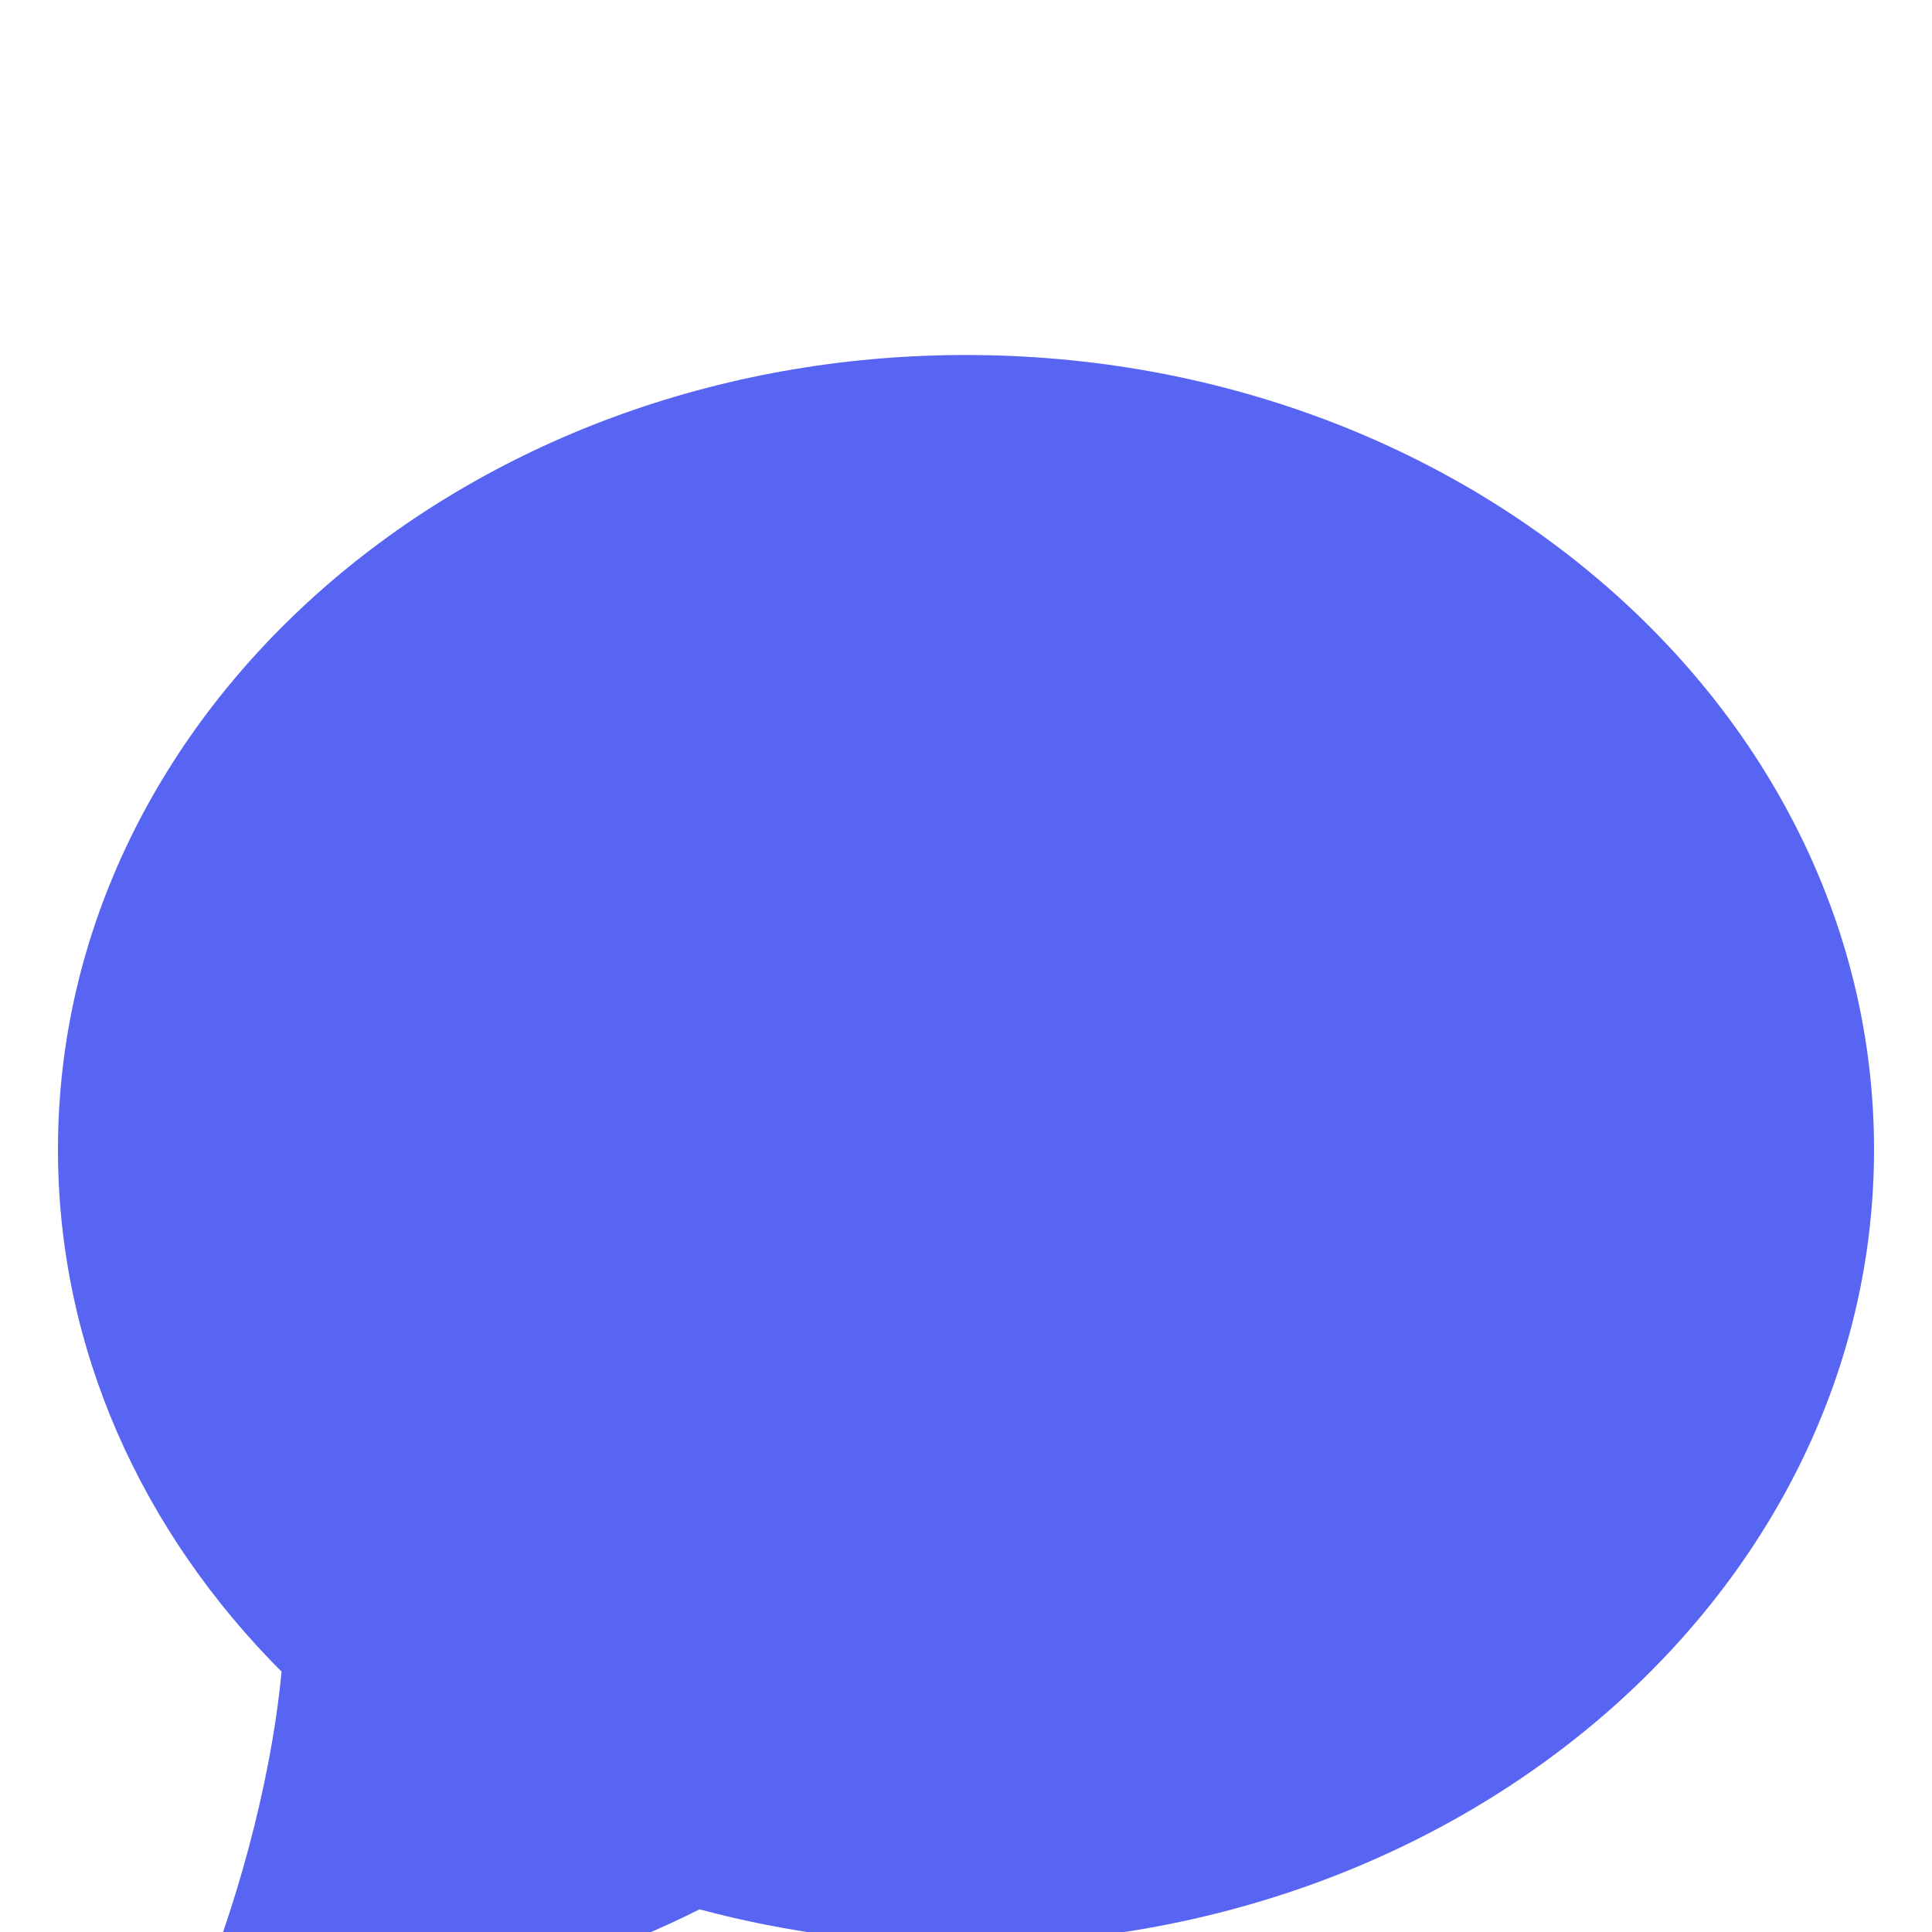
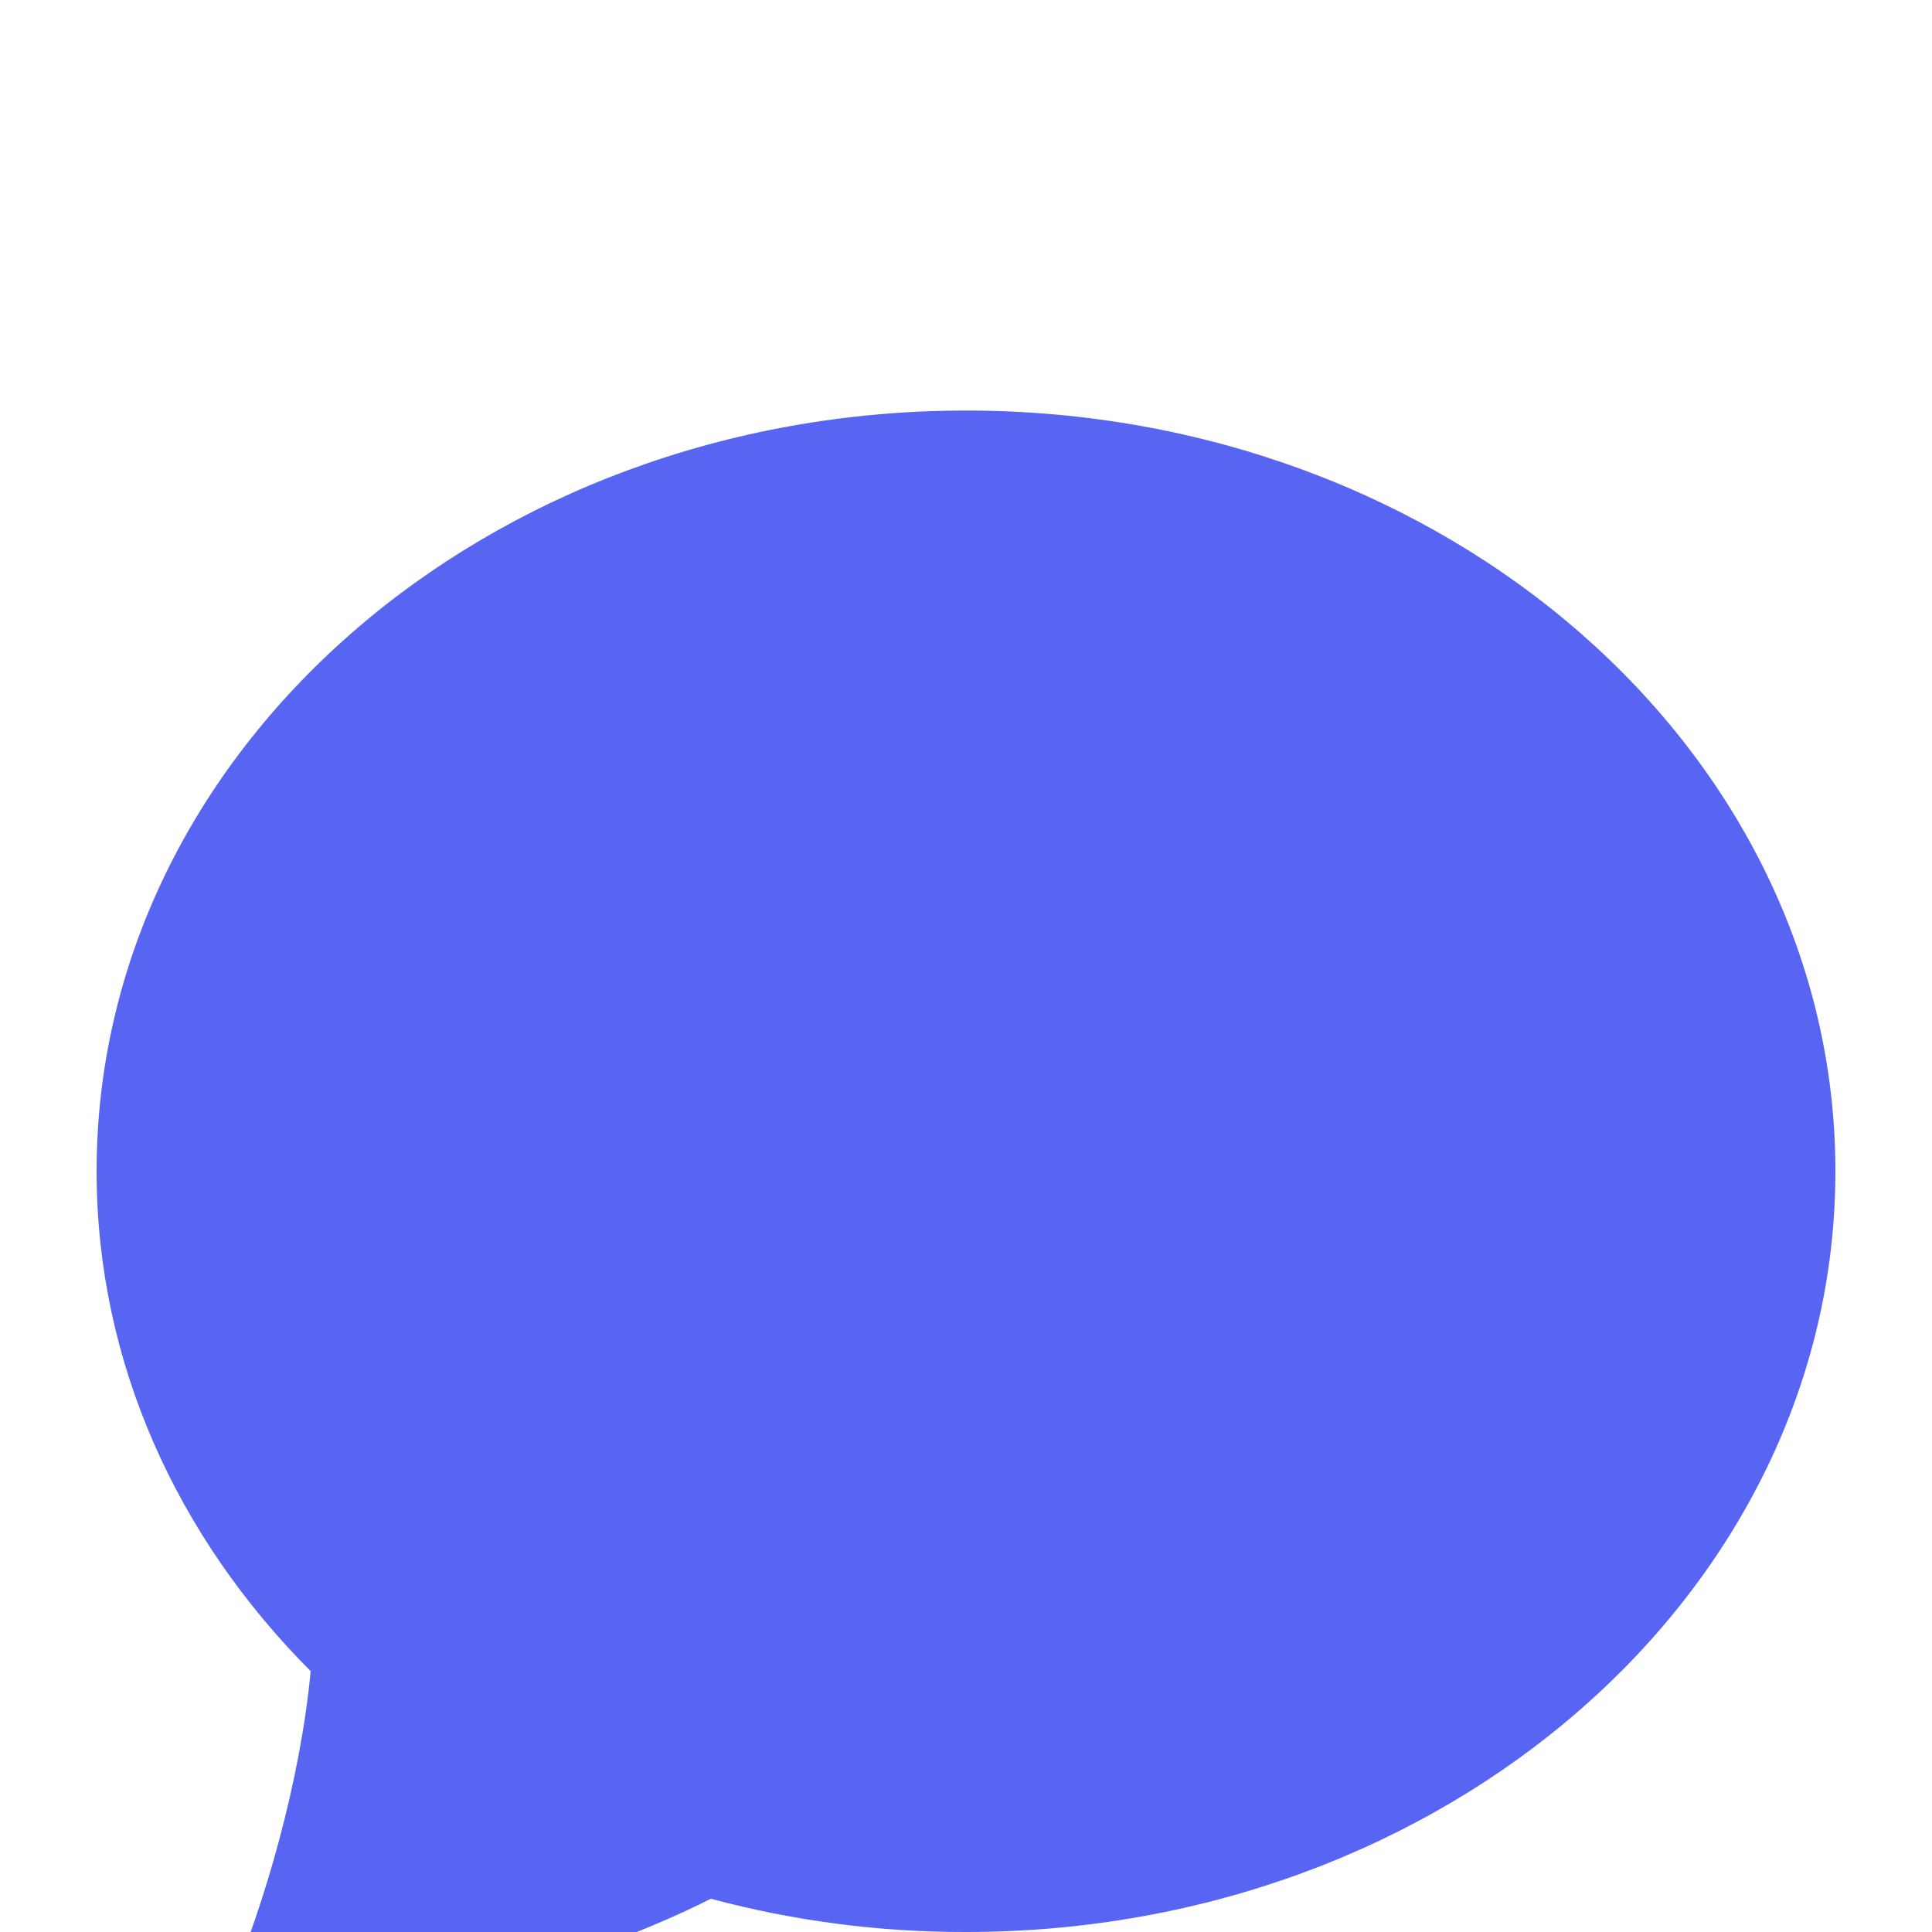
<svg xmlns="http://www.w3.org/2000/svg" width="16" height="16" viewBox="0 0 16 16" role="img" aria-label="Support Server">
-   <path fill="#5865F2" transform="translate(.48 2) scale(.94)" d="M8 15c4.418 0 8-3.134 8-7s-3.582-7-8-7-8 3.134-8 7c0 1.76.743 3.37 1.97 4.6-.097 1.016-.417 2.13-.771 2.966-.079.186.074.394.273.362 2.256-.37 3.597-.938 4.18-1.234A9 9 0 0 0 8 15" />
+   <path fill="#5865F2" transform="translate(.8 2.5) scale(.9)" d="M8 15c4.418 0 8-3.134 8-7s-3.582-7-8-7-8 3.134-8 7c0 1.76.743 3.37 1.97 4.6-.097 1.016-.417 2.13-.771 2.966-.079.186.074.394.273.362 2.256-.37 3.597-.938 4.18-1.234A9 9 0 0 0 8 15" />
</svg>
